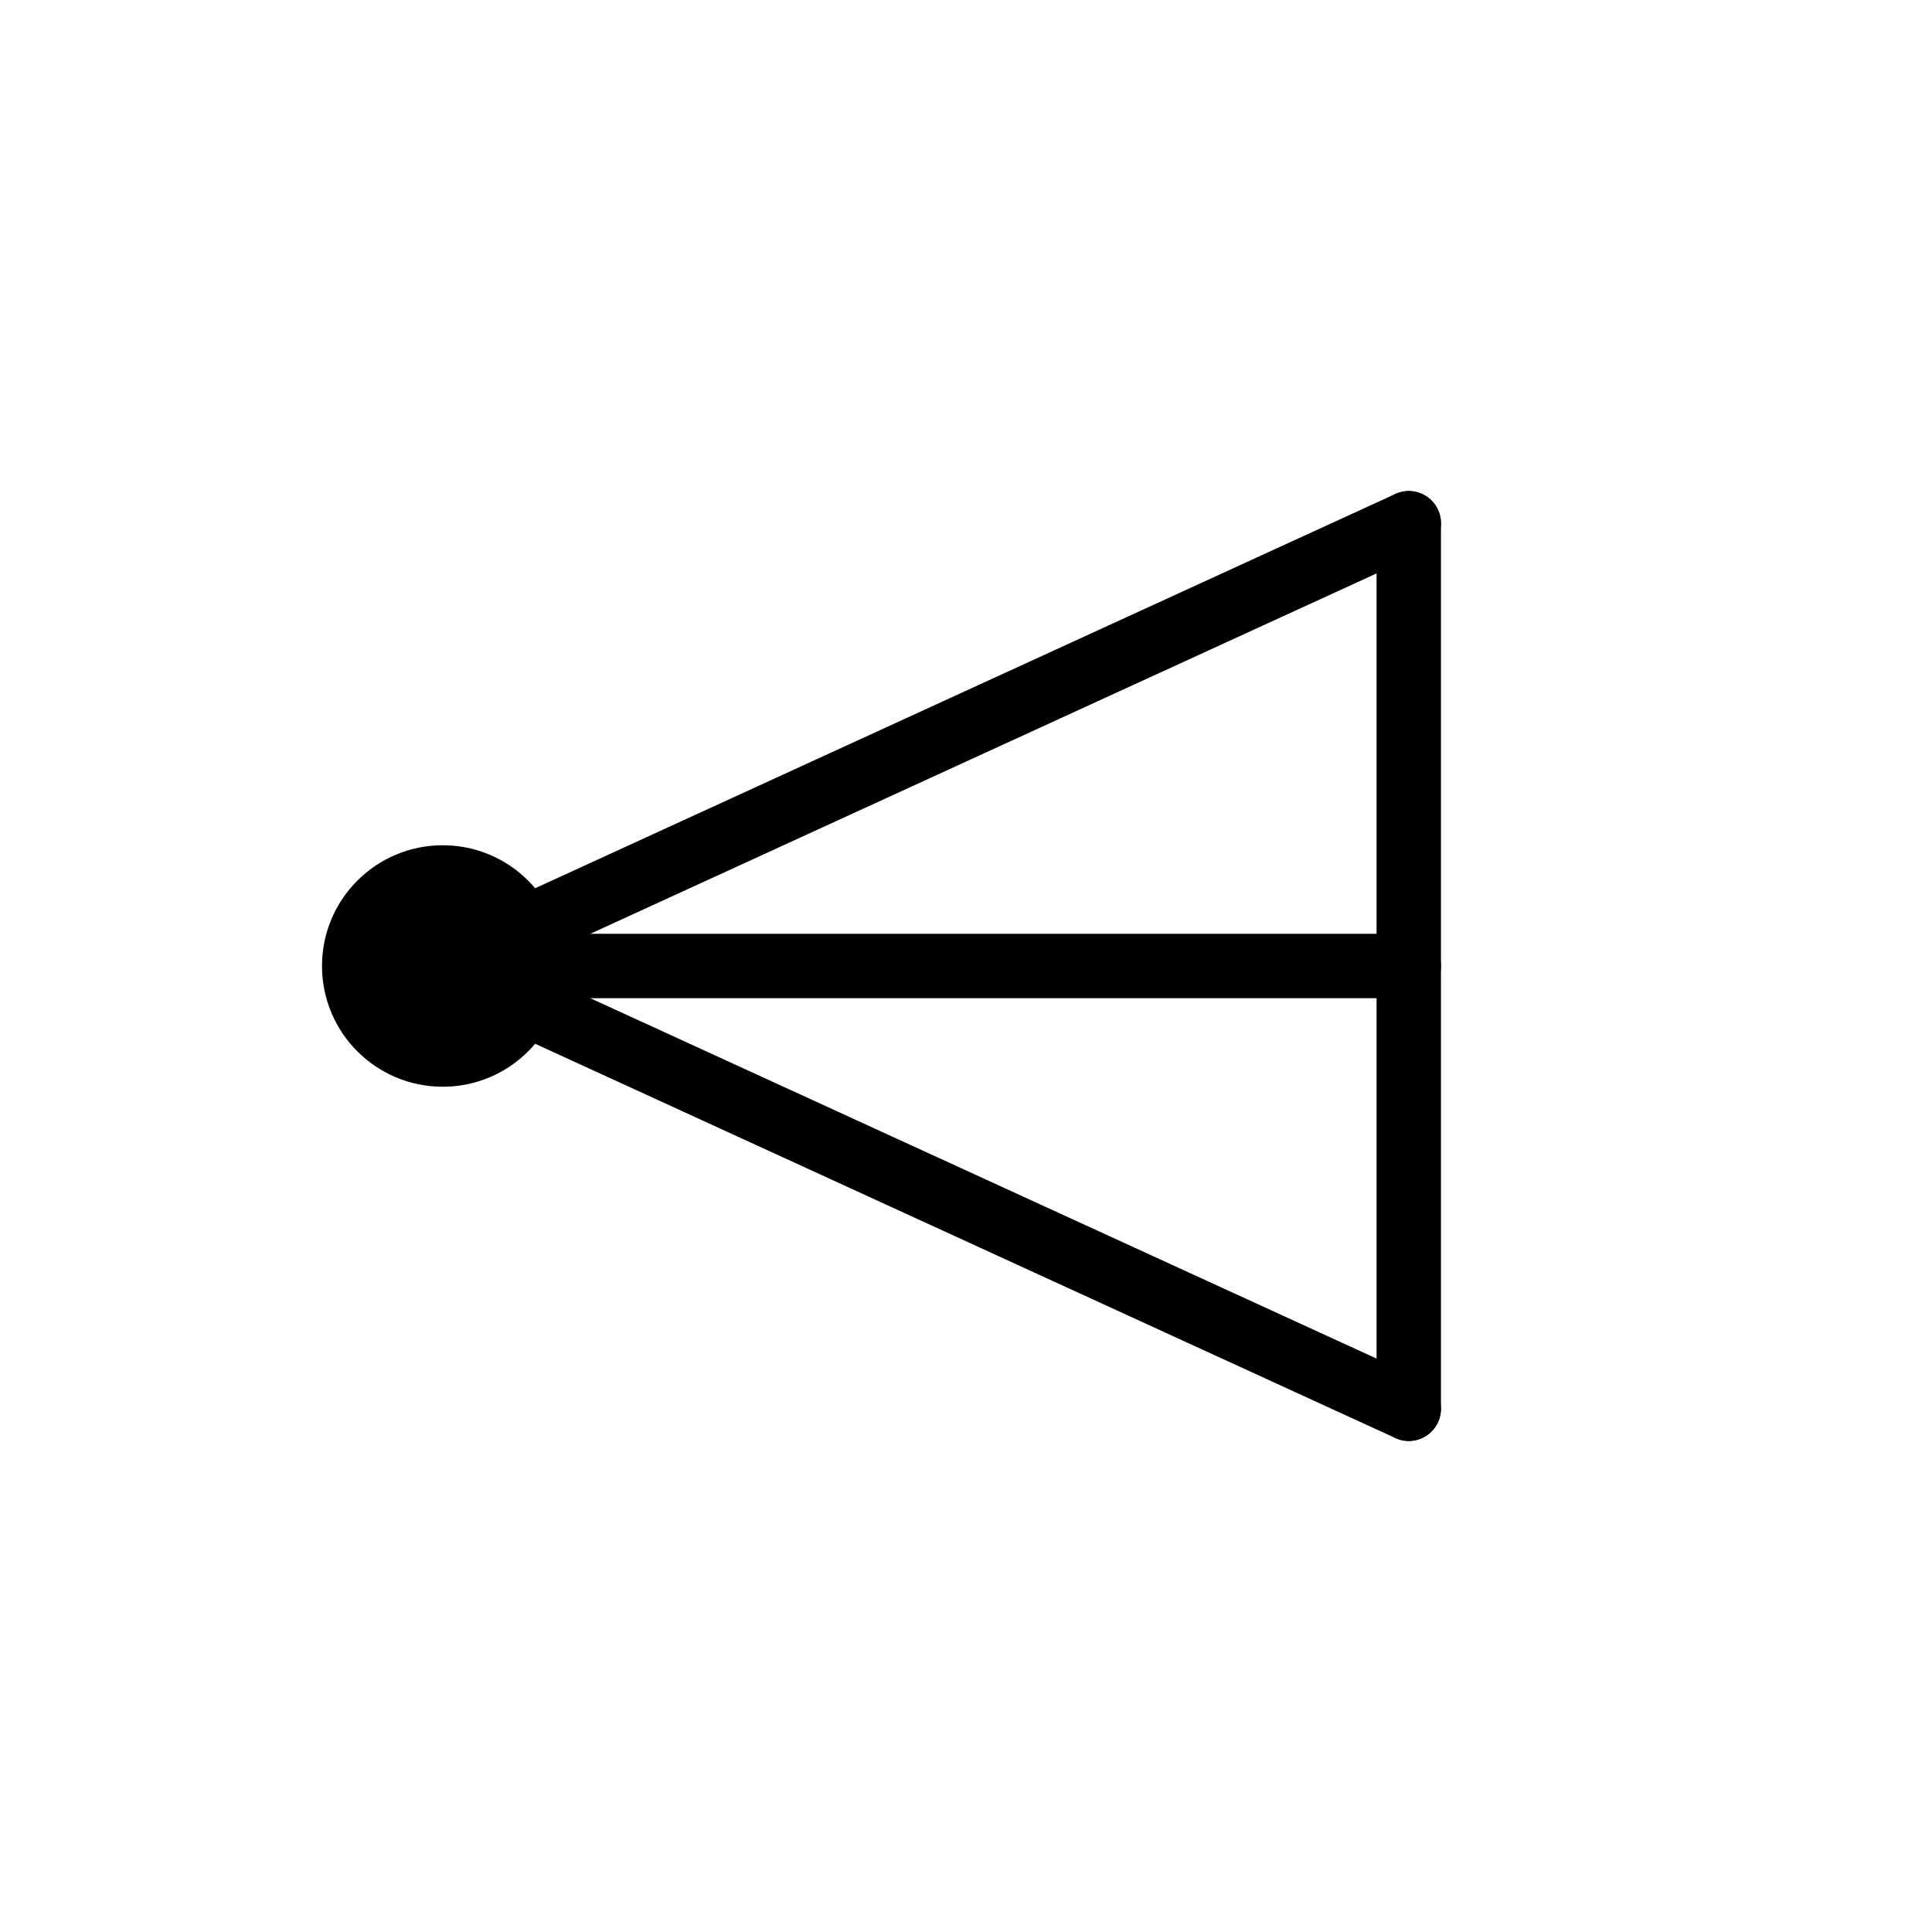
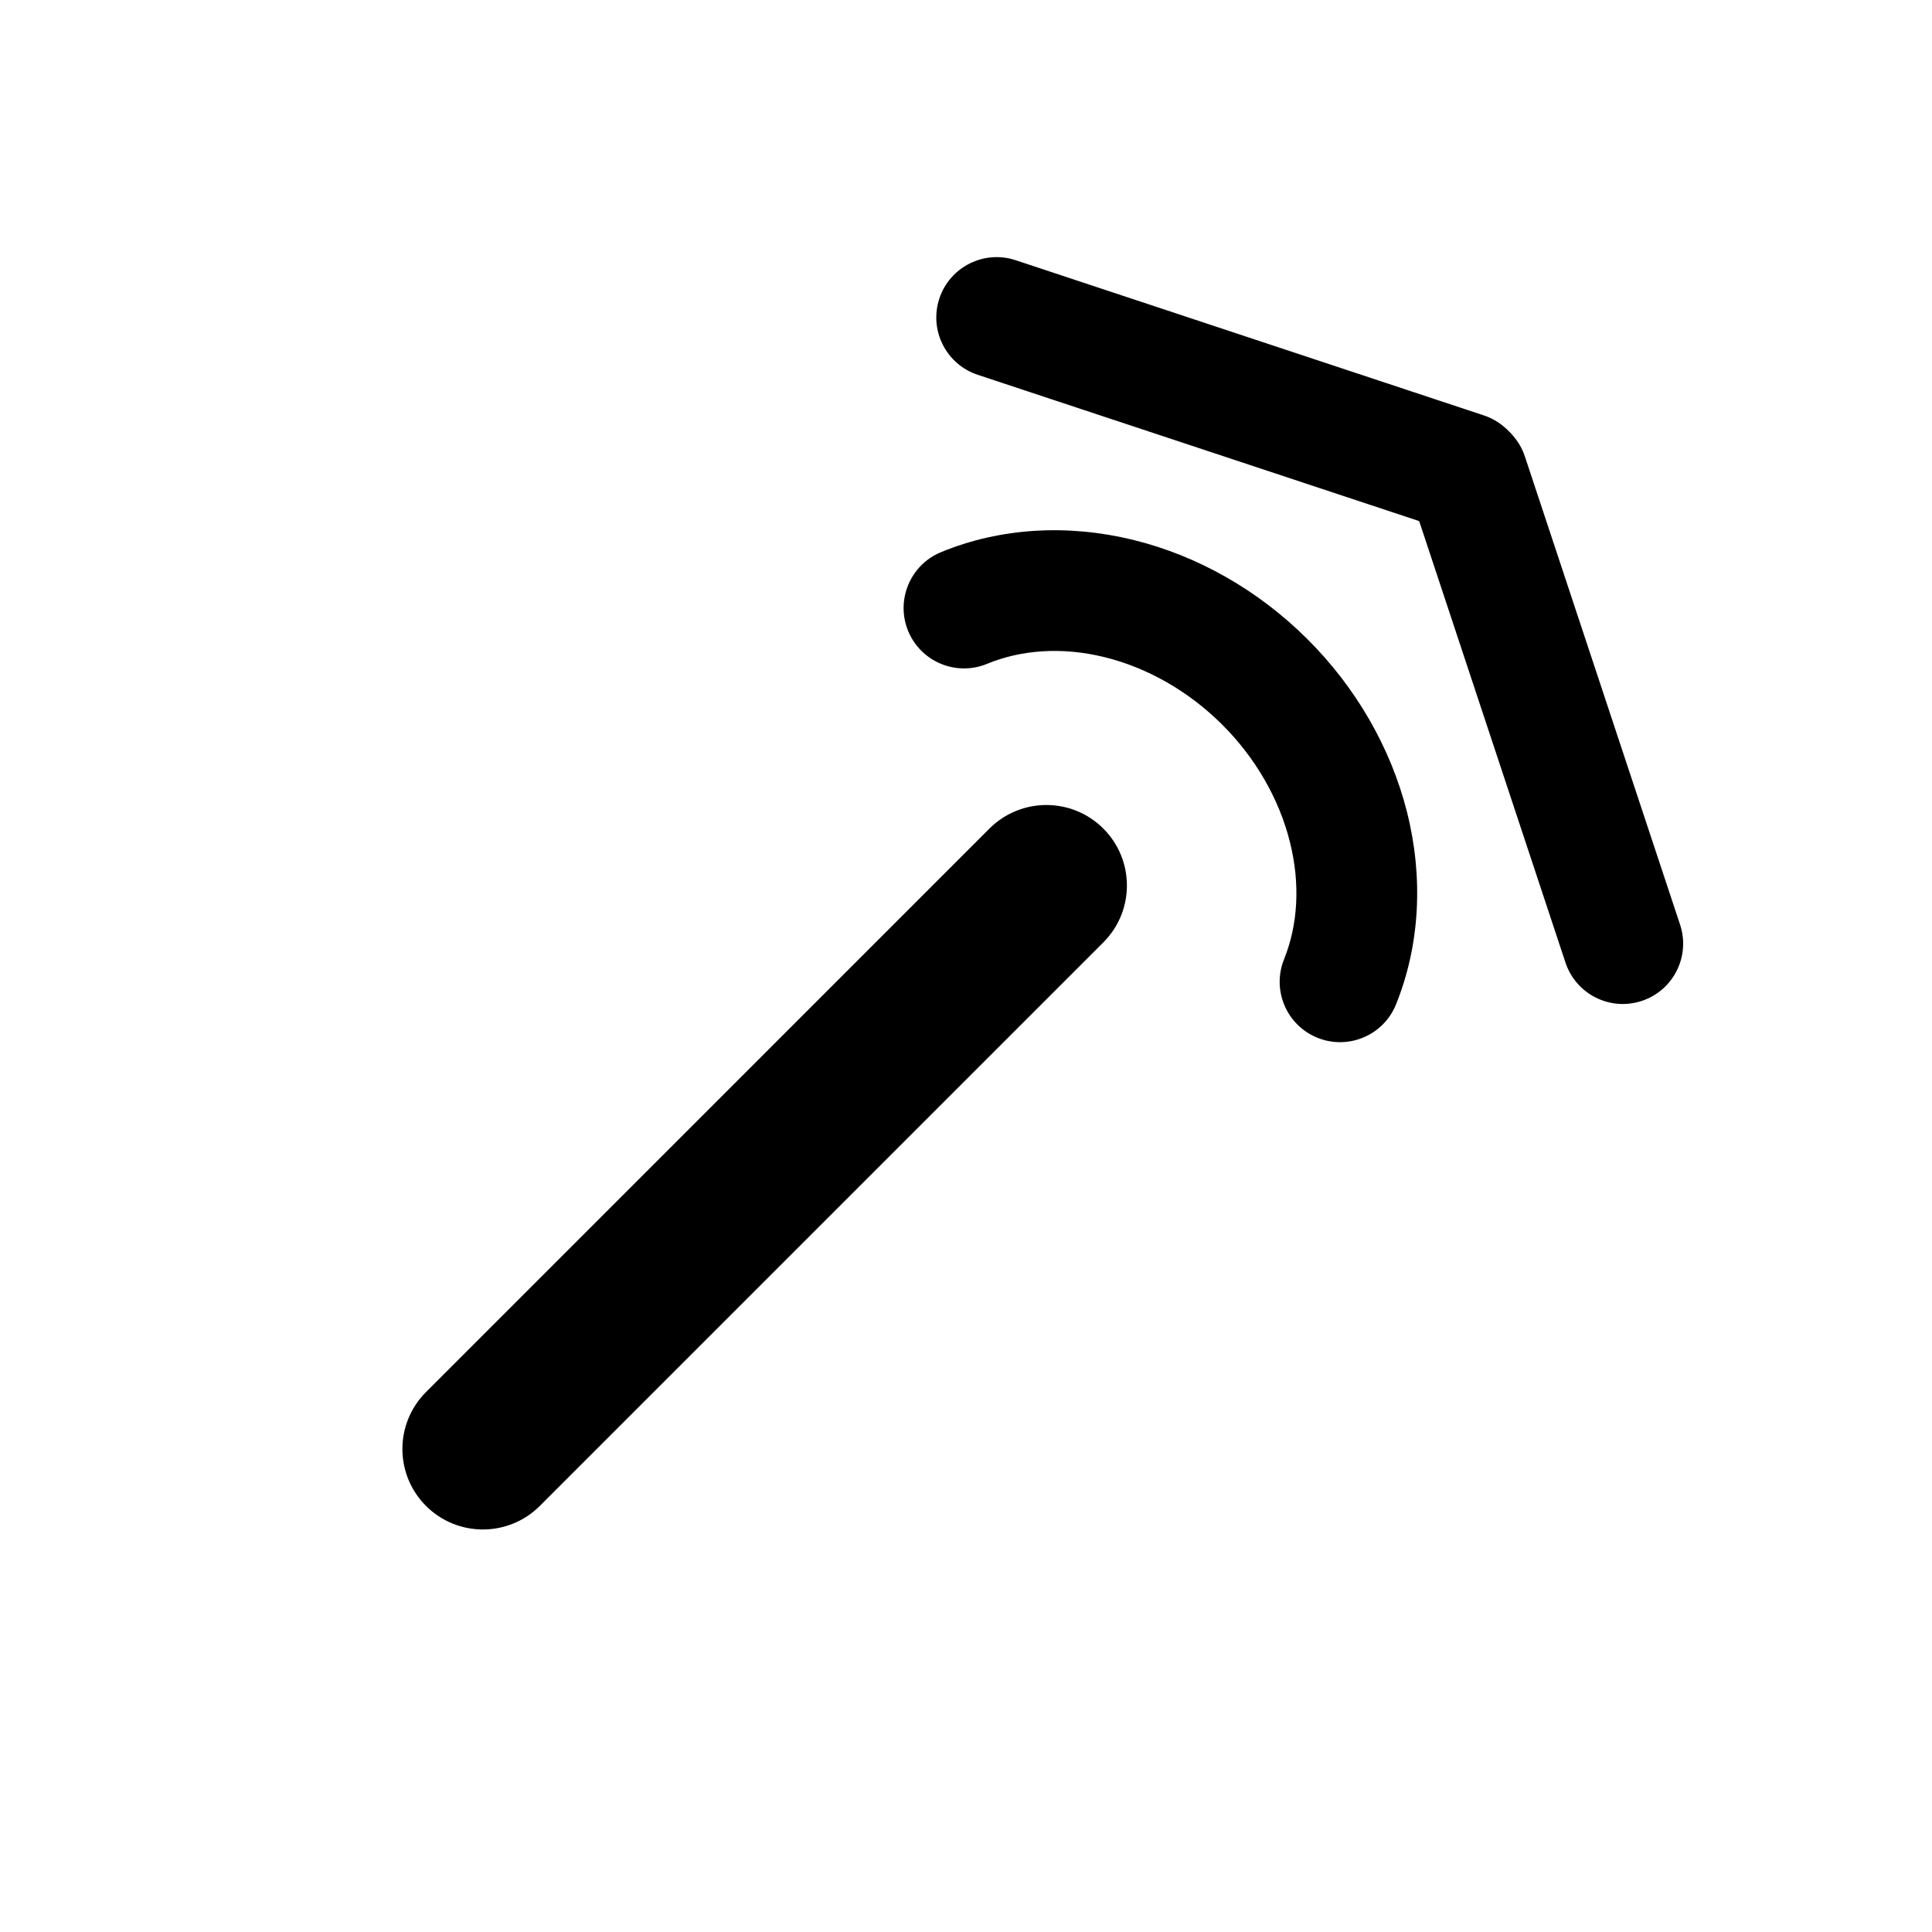
- <svg xmlns="http://www.w3.org/2000/svg" width="48" height="48" viewBox="0 0 48 48" fill="none">
-   <circle cx="11" cy="24" r="3" fill="currentColor" />
-   <path d="M11 24L35 13" stroke="currentColor" stroke-width="1.6" stroke-linecap="round" />
-   <path d="M11 24L35 24" stroke="currentColor" stroke-width="1.6" stroke-linecap="round" />
-   <path d="M11 24L35 35" stroke="currentColor" stroke-width="1.6" stroke-linecap="round" />
-   <path d="M35 13L35 35" stroke="currentColor" stroke-width="1.6" stroke-linecap="round" />
+ <svg xmlns="http://www.w3.org/2000/svg" width="28" height="28" viewBox="0 0 28 28" fill="none">
+   <path d="M14.34 12.008C14.796 11.553 15.534 11.553 15.99 12.008C16.446 12.464 16.446 13.203 15.99 13.658L7.823 21.825C7.368 22.28 6.629 22.28 6.174 21.825C5.718 21.369 5.718 20.631 6.174 20.175L14.34 12.008Z" fill="currentColor" />
+   <path d="M21.504 6.02C21.962 6.172 22.211 6.666 22.059 7.124C21.907 7.583 21.412 7.832 20.954 7.68L14.17 5.432C13.711 5.28 13.462 4.785 13.614 4.326C13.766 3.868 14.261 3.619 14.719 3.771L21.504 6.02Z" fill="currentColor" />
+   <path d="M22.1 6.616C21.948 6.158 21.454 5.909 20.996 6.061C20.537 6.213 20.288 6.708 20.44 7.166L22.688 13.95C22.84 14.409 23.335 14.658 23.794 14.506C24.252 14.354 24.501 13.86 24.349 13.401L22.1 6.616Z" fill="currentColor" />
+   <path d="M18.942 9.257C19.646 9.956 20.155 10.831 20.392 11.771C20.628 12.712 20.583 13.687 20.232 14.557C20.051 15.005 19.541 15.221 19.093 15.04C18.645 14.859 18.429 14.349 18.61 13.901C18.809 13.407 18.849 12.814 18.693 12.198C18.538 11.581 18.198 10.984 17.709 10.498C17.22 10.012 16.621 9.674 16.004 9.523C15.388 9.372 14.797 9.418 14.305 9.621C13.859 9.805 13.347 9.593 13.162 9.146C12.978 8.7 13.19 8.188 13.636 8.003C14.503 7.645 15.478 7.594 16.421 7.824C17.362 8.054 18.239 8.558 18.942 9.257Z" fill="currentColor" />
</svg>
